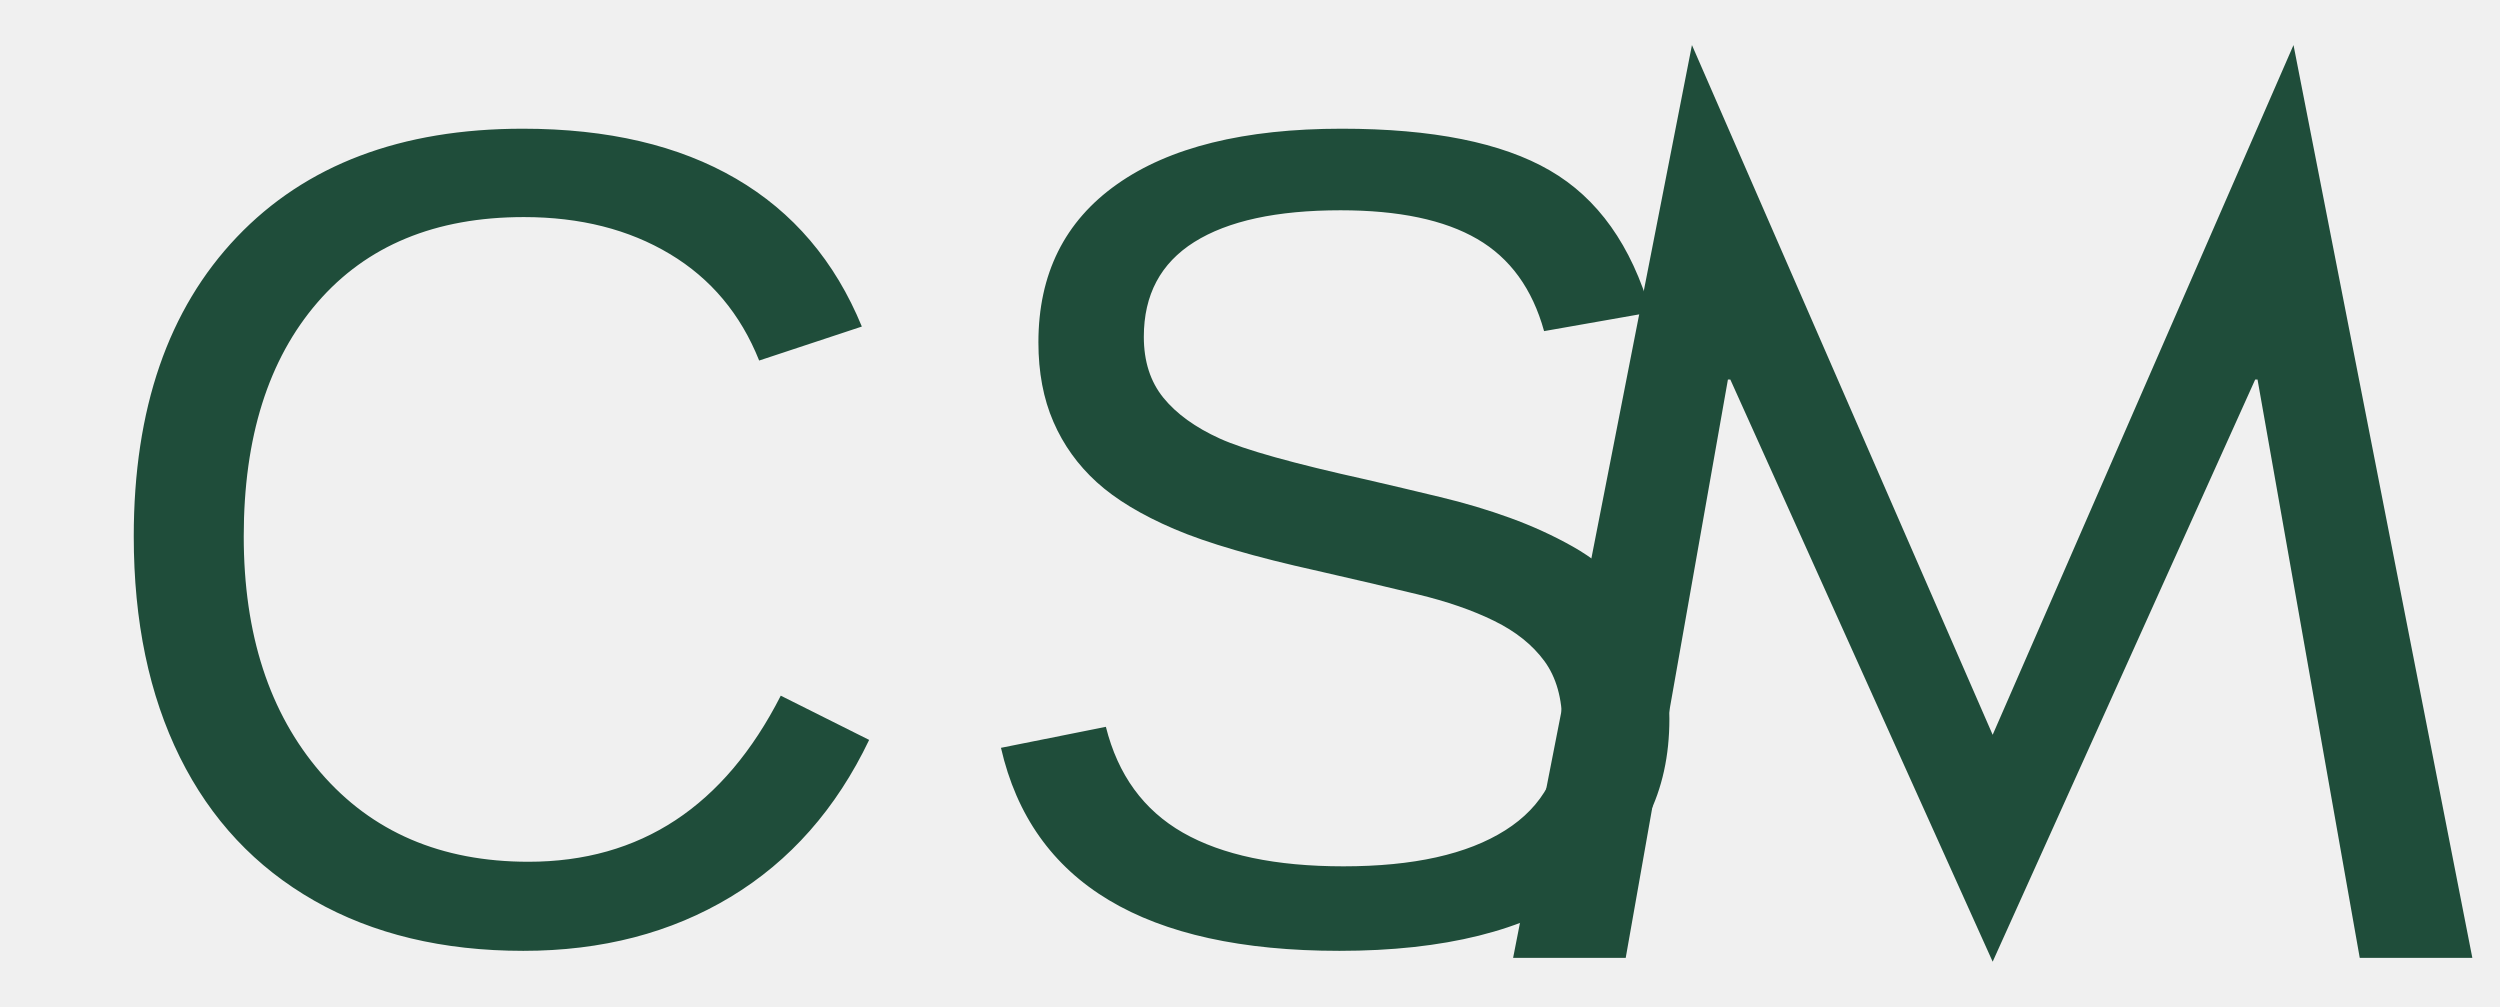
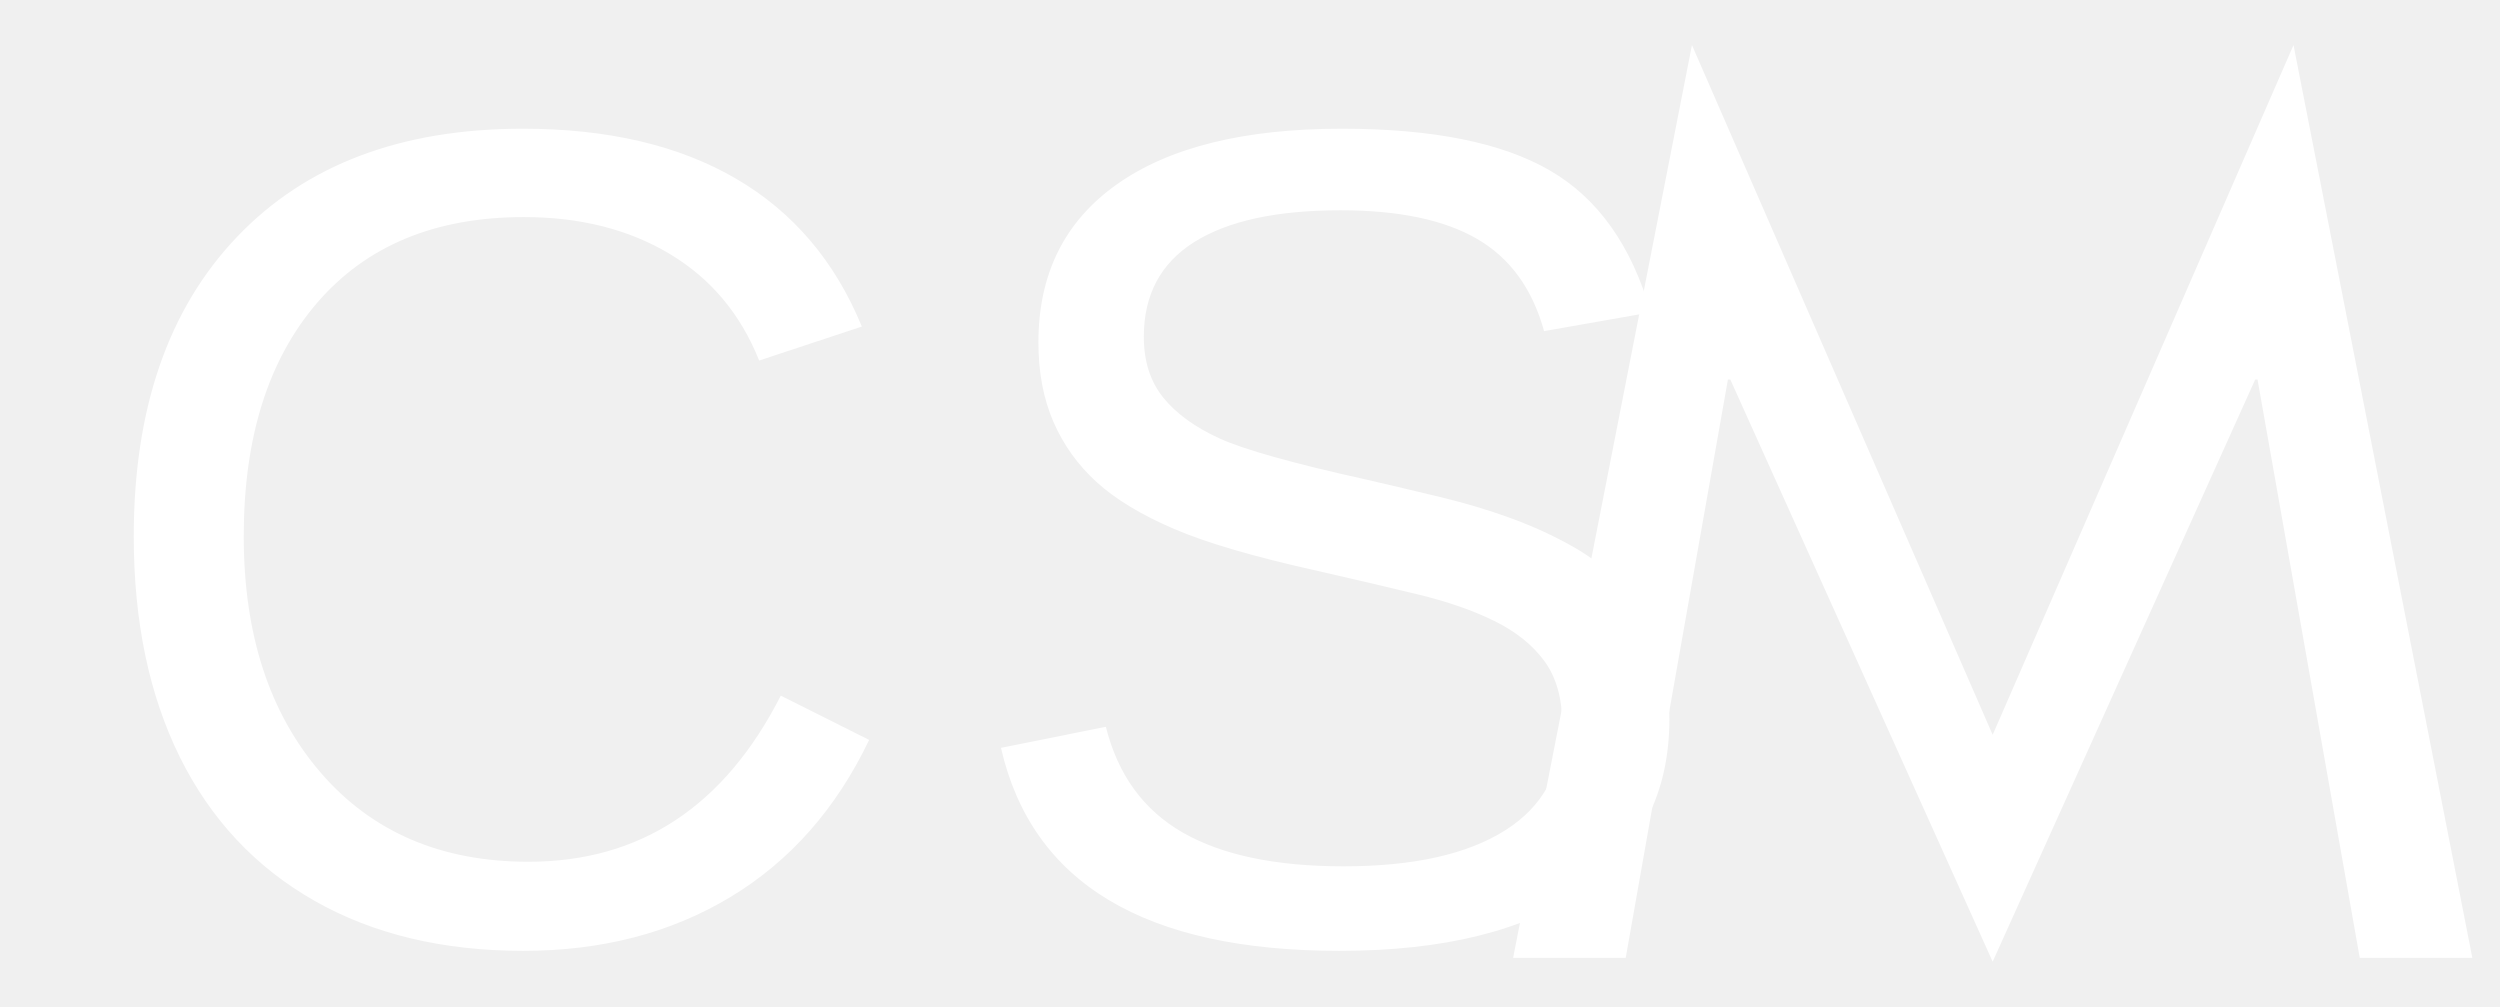
<svg xmlns="http://www.w3.org/2000/svg" viewBox="65 5 385 155">
  <defs>
    <style>
-       .csm-fill { fill: #1f4d3a; }
+       .csm-fill { fill: #ffffff; }
      .csm-text {
        font-family: FuturaLT, 'Futura LT Medium', 'Futura', Arial, sans-serif;
        font-size: 178.82px;
        letter-spacing: .03em;
      }
    </style>
  </defs>
  <text class="csm-text csm-fill" transform="translate(76.52 149.68)">
    <tspan x="0" y="0">CS</tspan>
  </text>
  <path class="csm-fill" d="M331.46,63.45h-.36l-15.74,89.06h-17.34l27.54-140.57,46.31,106.22,46.33-106.22,27.54,140.57h-17.34l-15.74-89.06h-.36l-40.43,89.65-40.4-89.65h0Z" />
</svg>
